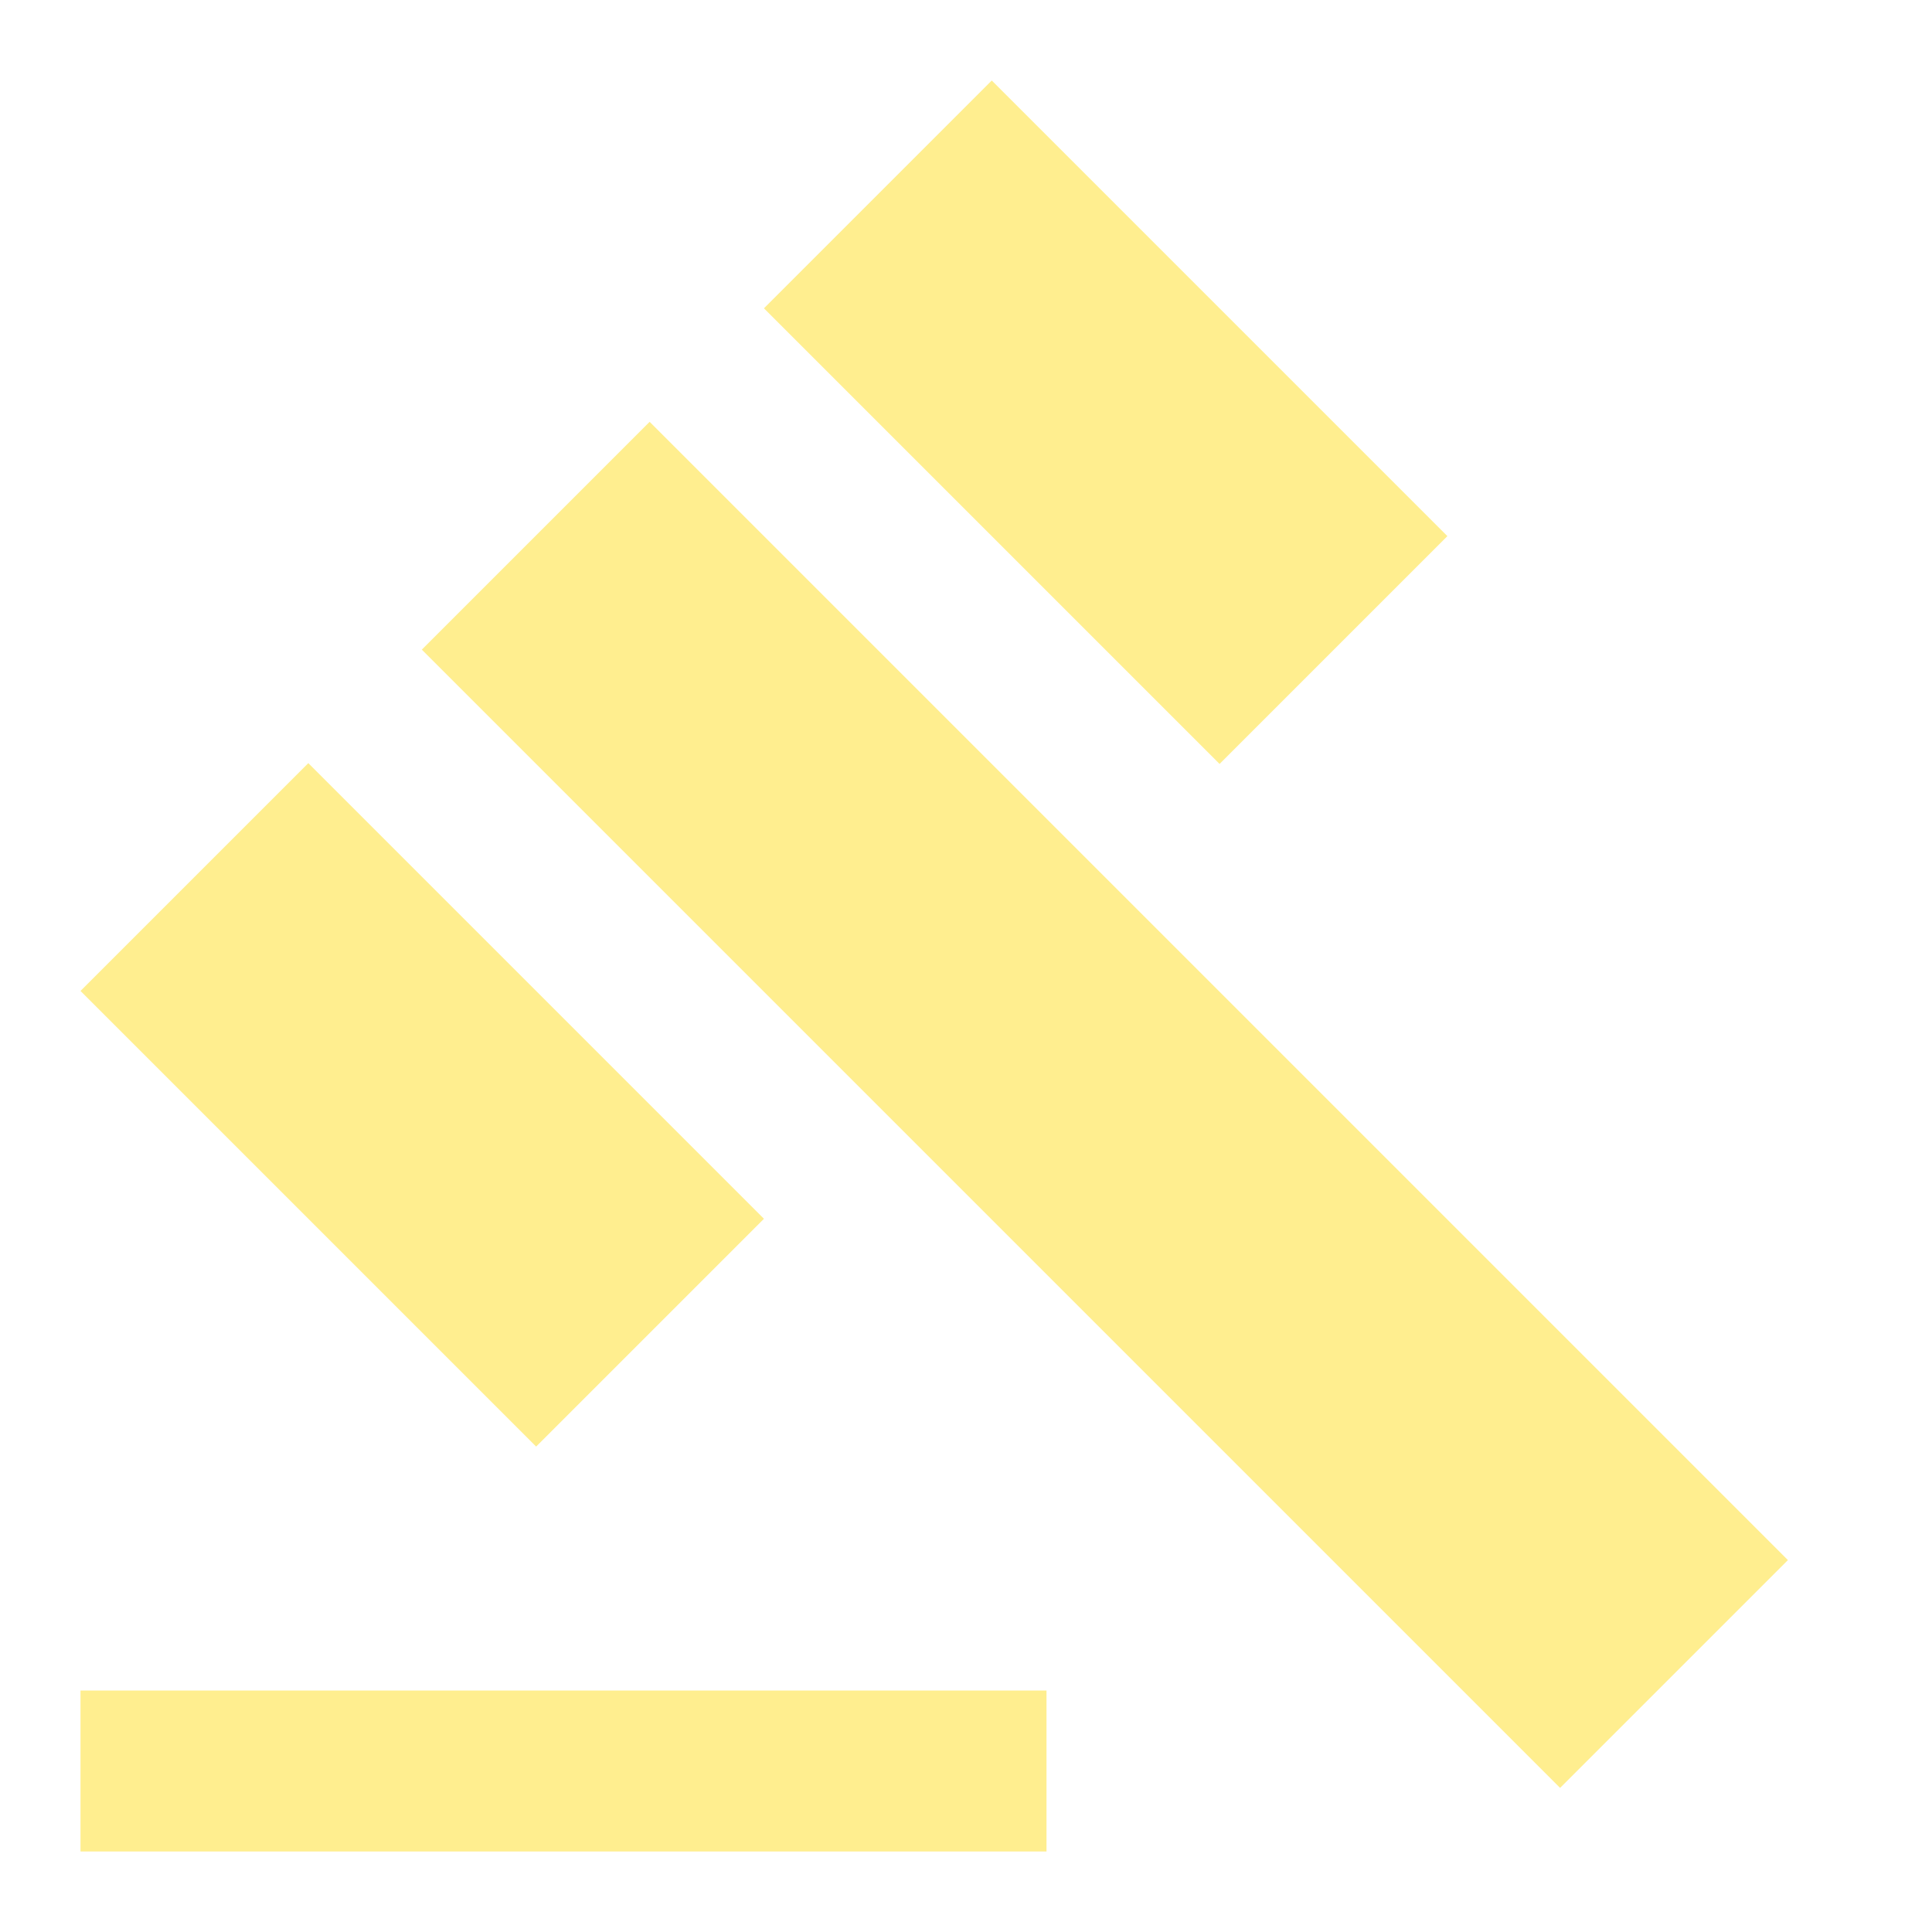
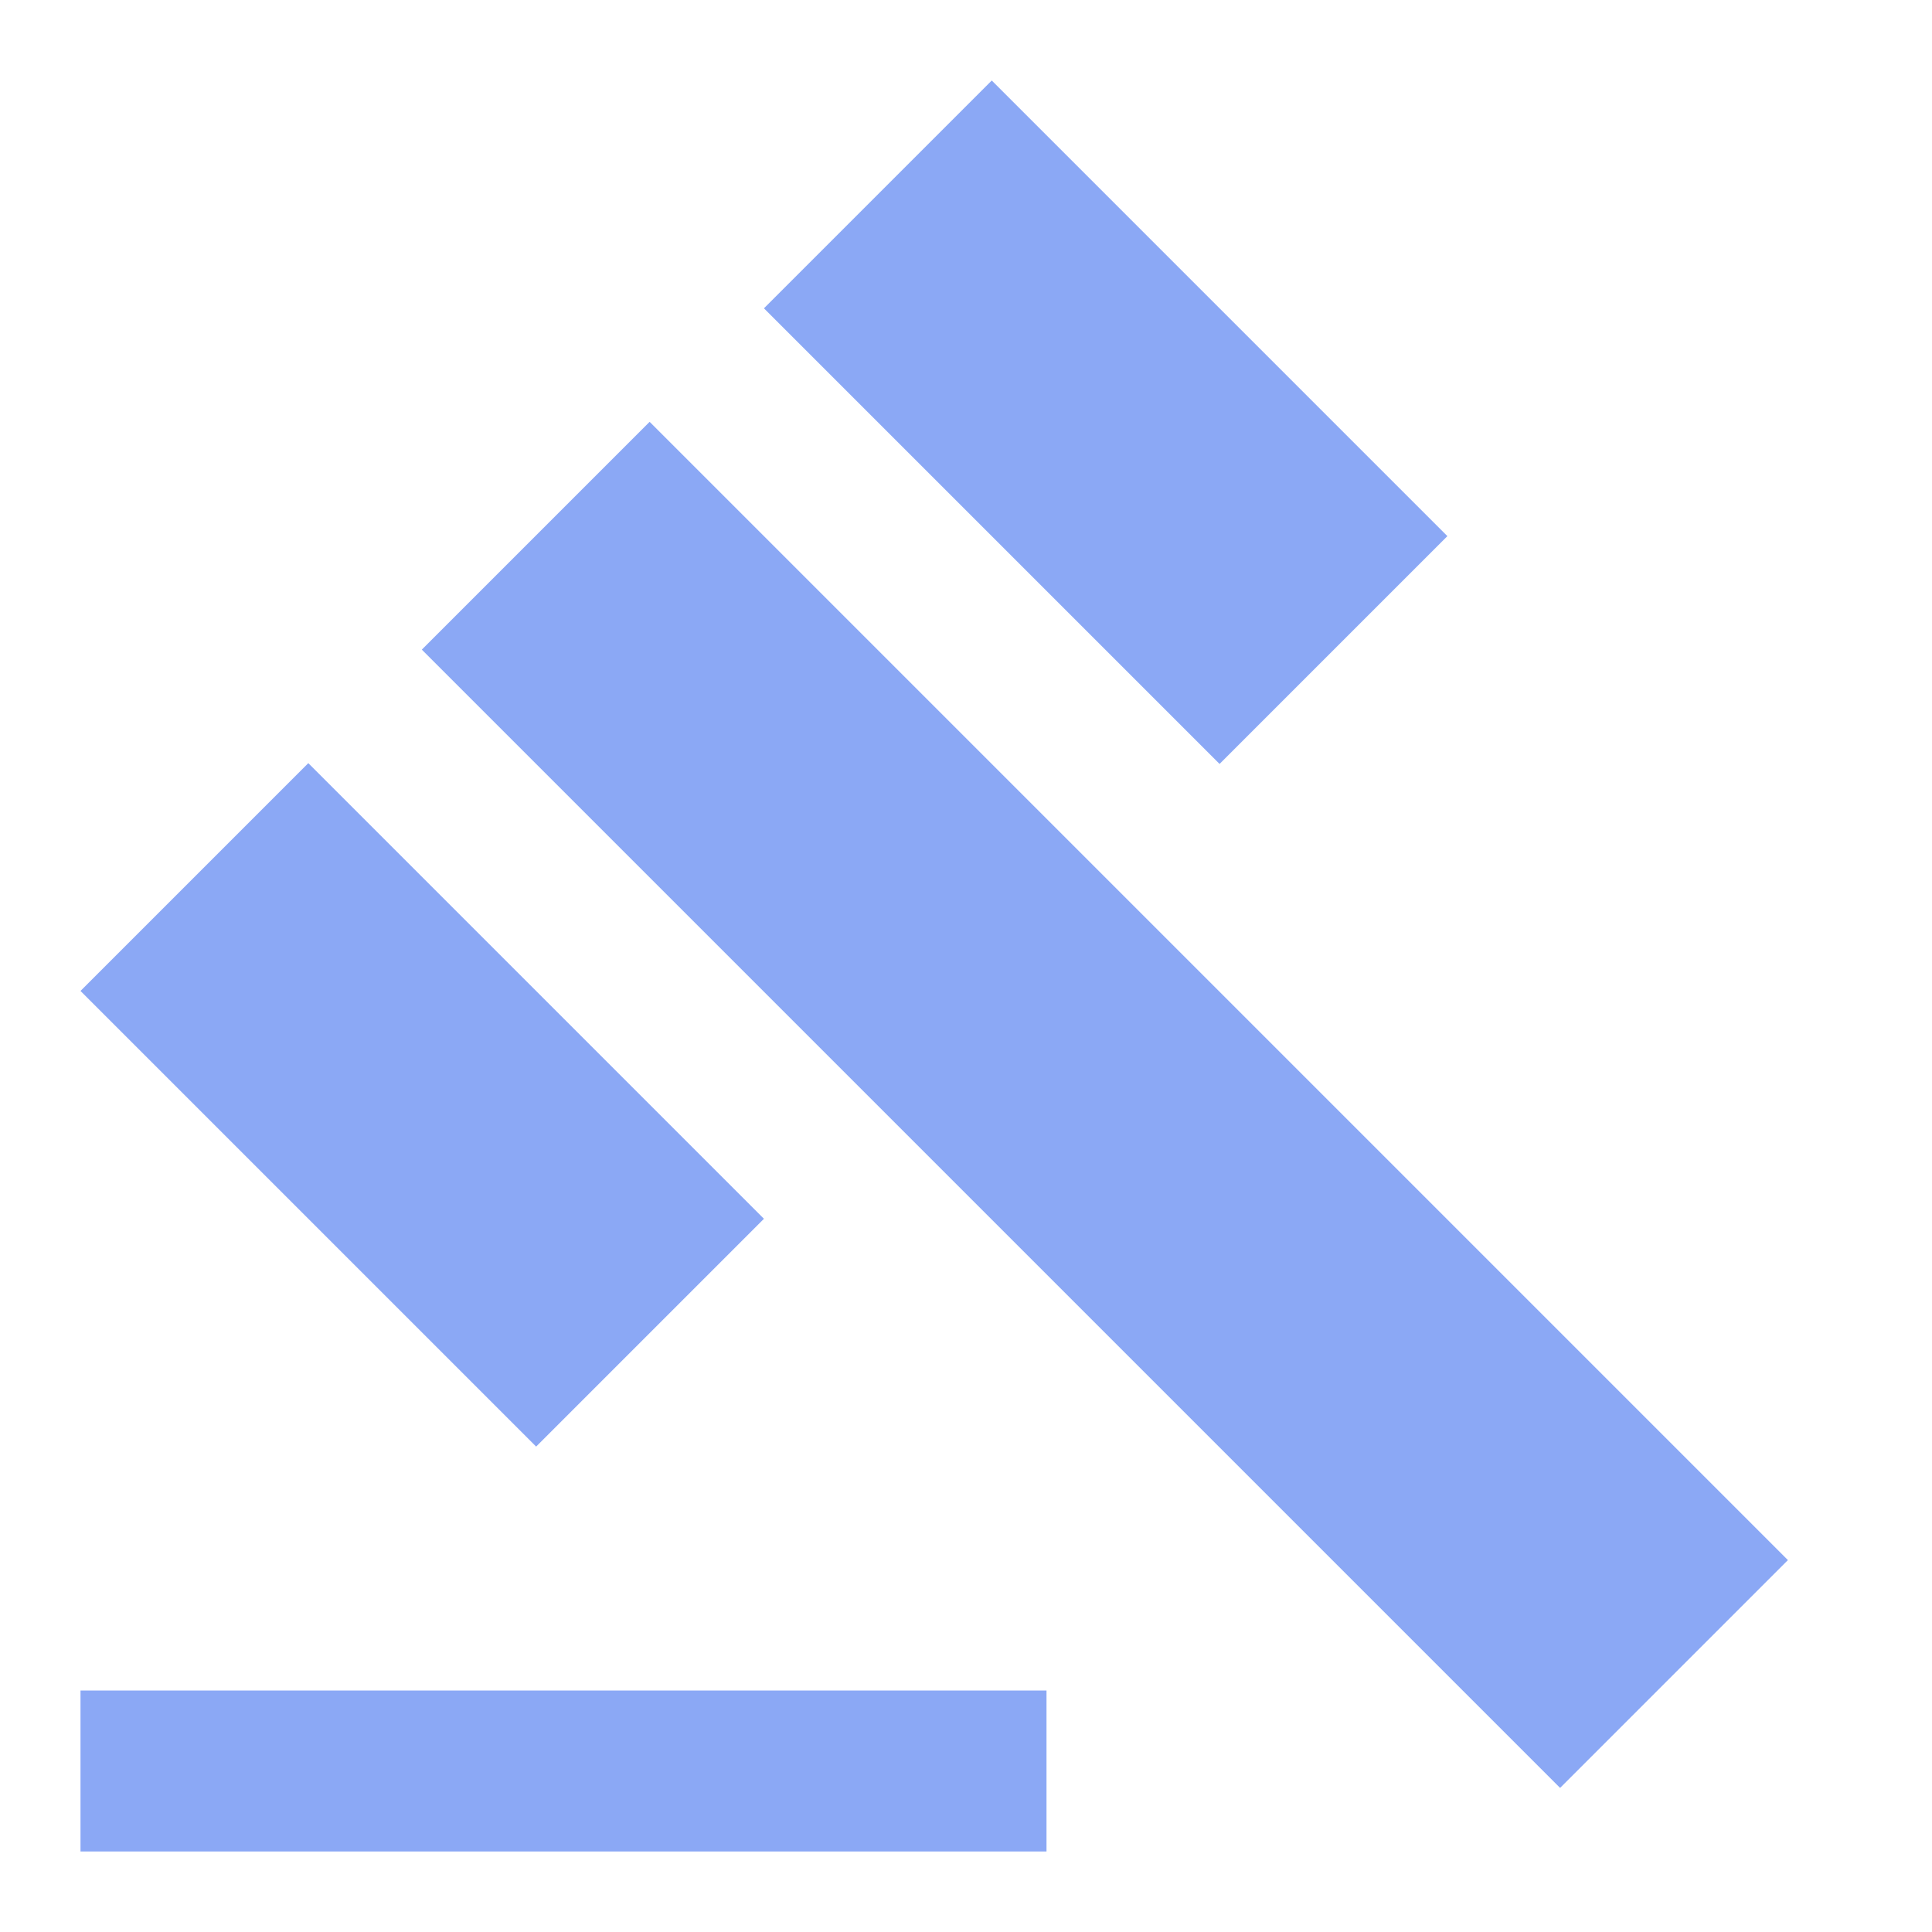
- <svg xmlns="http://www.w3.org/2000/svg" height="20px" viewBox="0 0 24 24" width="20px" fill="#ffee8f">
+ <svg xmlns="http://www.w3.org/2000/svg" height="20px" viewBox="0 0 24 24" width="20px" fill="#8ba8f5">
  <path d="M0 0h24v24H0V0z" fill="none" />
  <path d="M1 21h12v2H1v-2zM5.24 8.07l2.83-2.83 14.14 14.14-2.83 2.83L5.24 8.07zM12.32 1l5.66 5.66-2.83 2.83-5.66-5.66L12.32 1zM3.83 9.48l5.66 5.66-2.83 2.83L1 12.31l2.83-2.83z" />
</svg>
